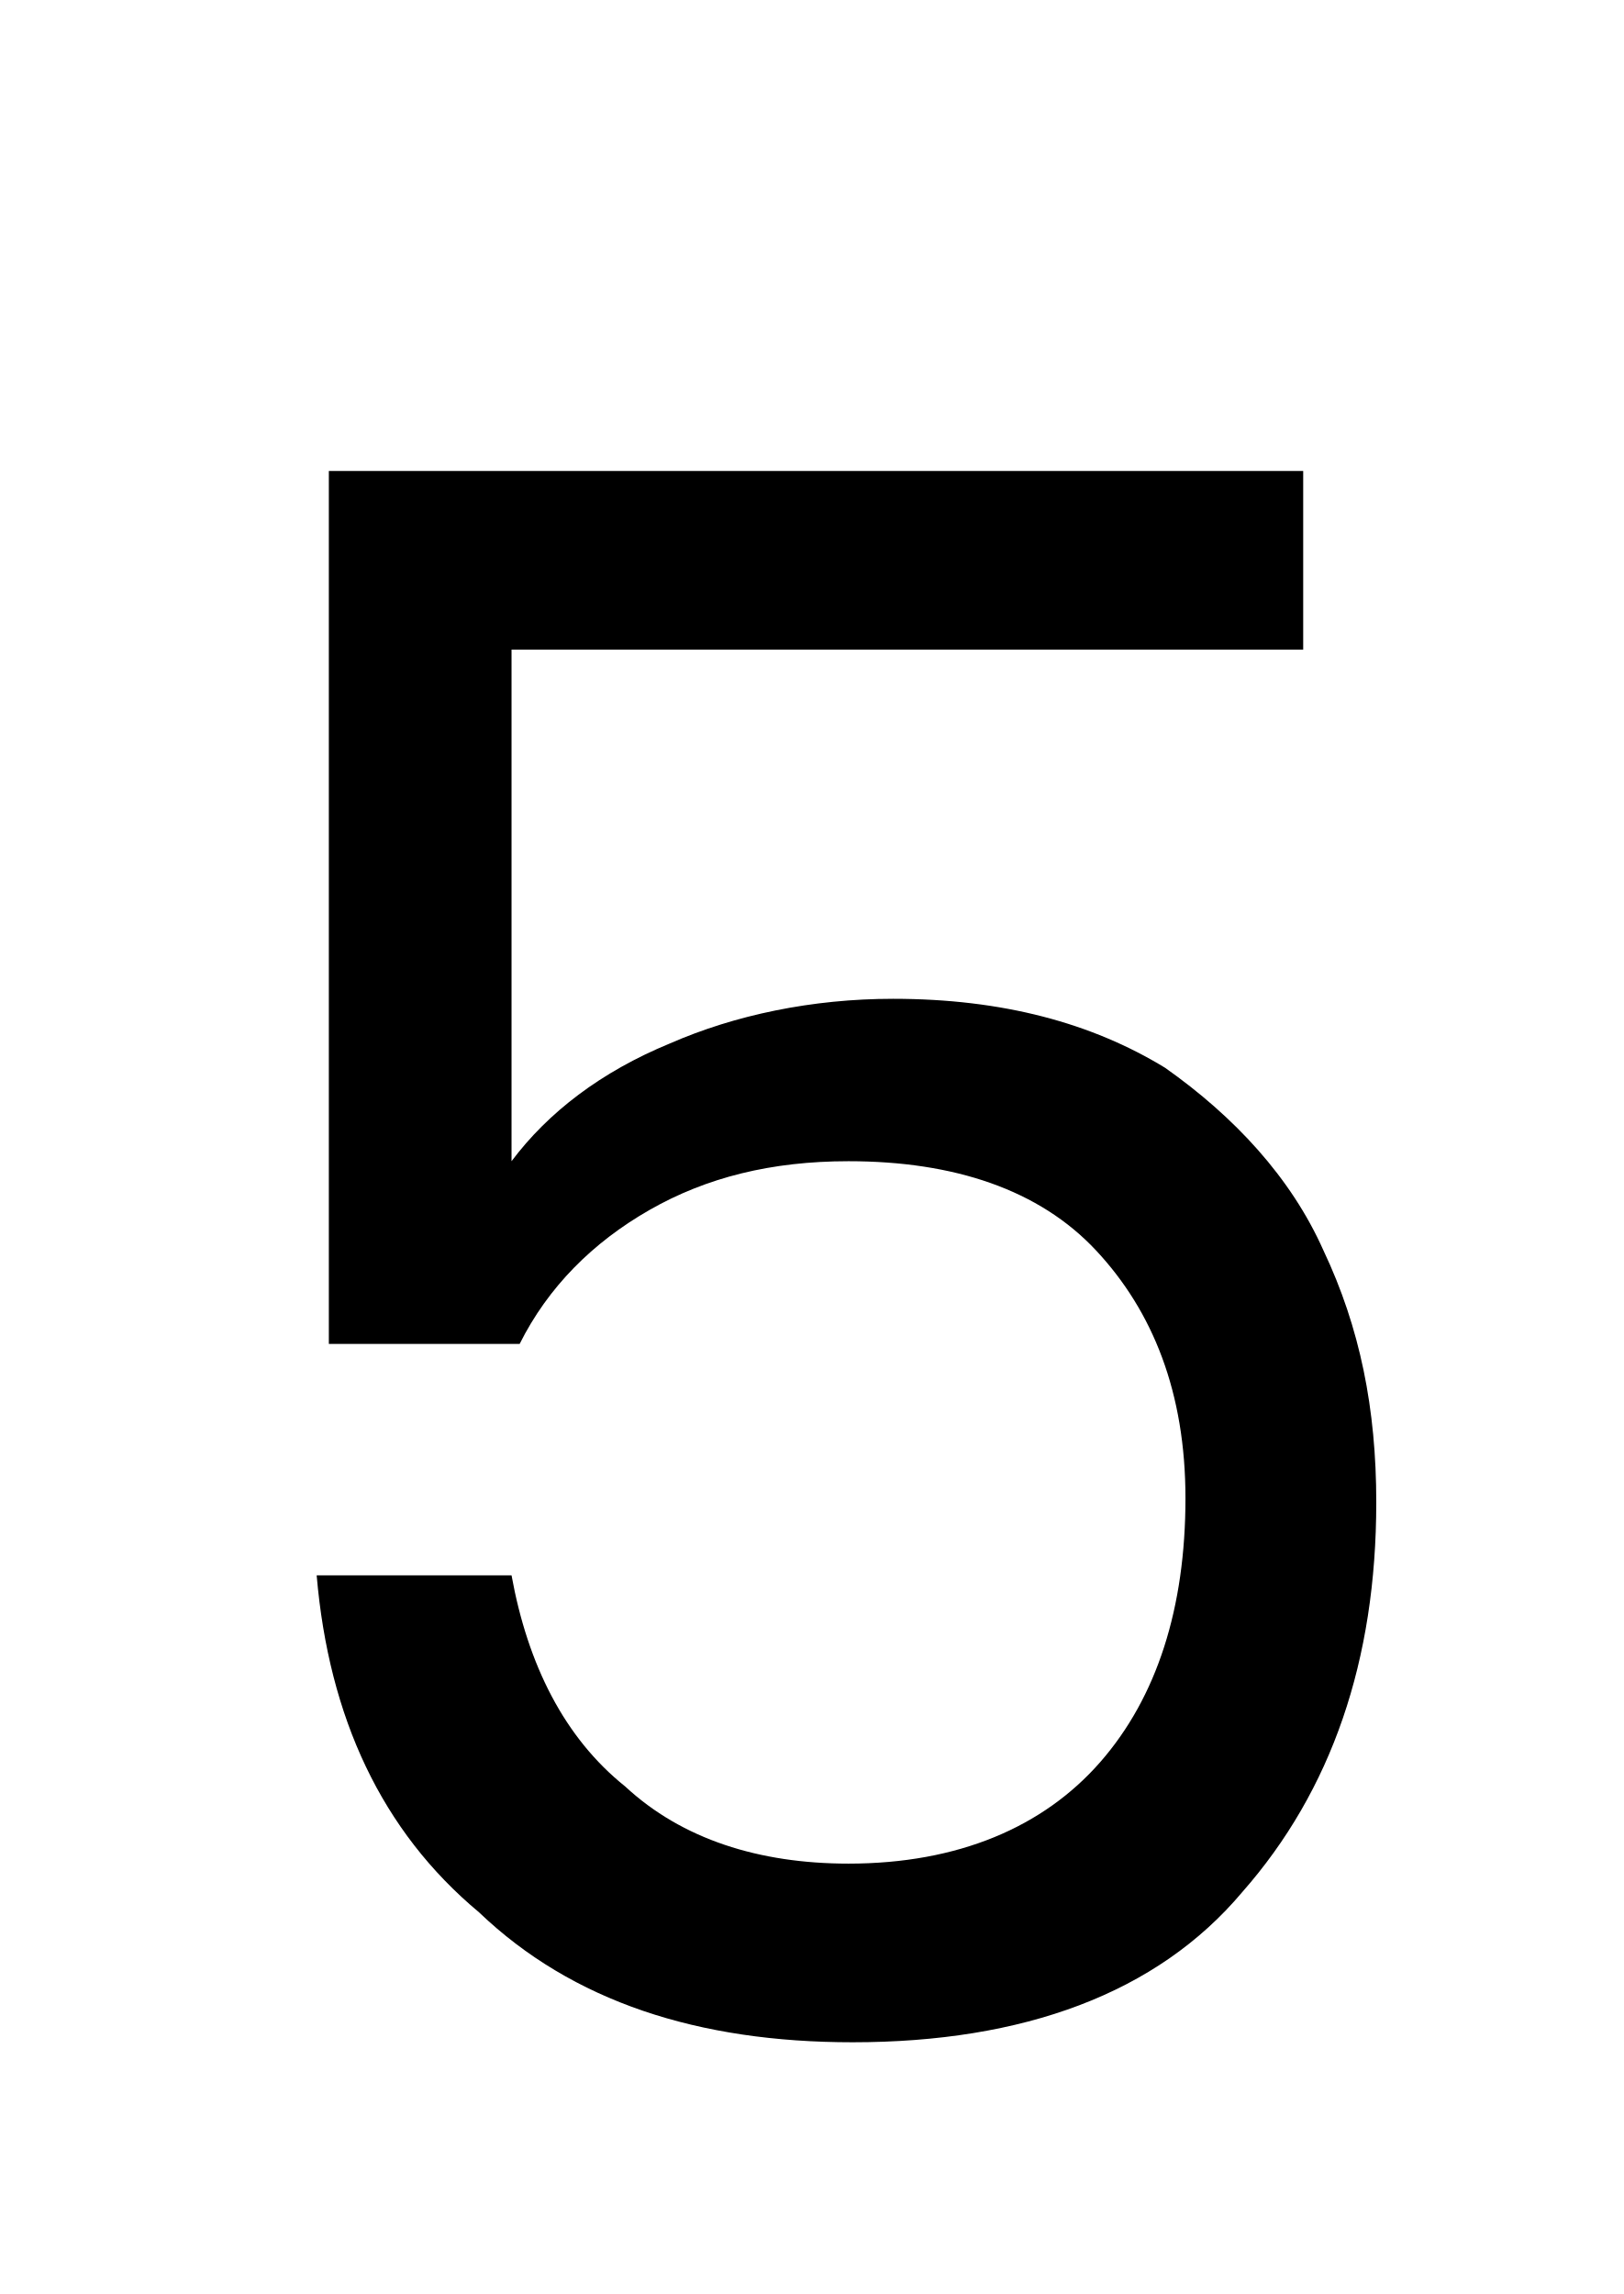
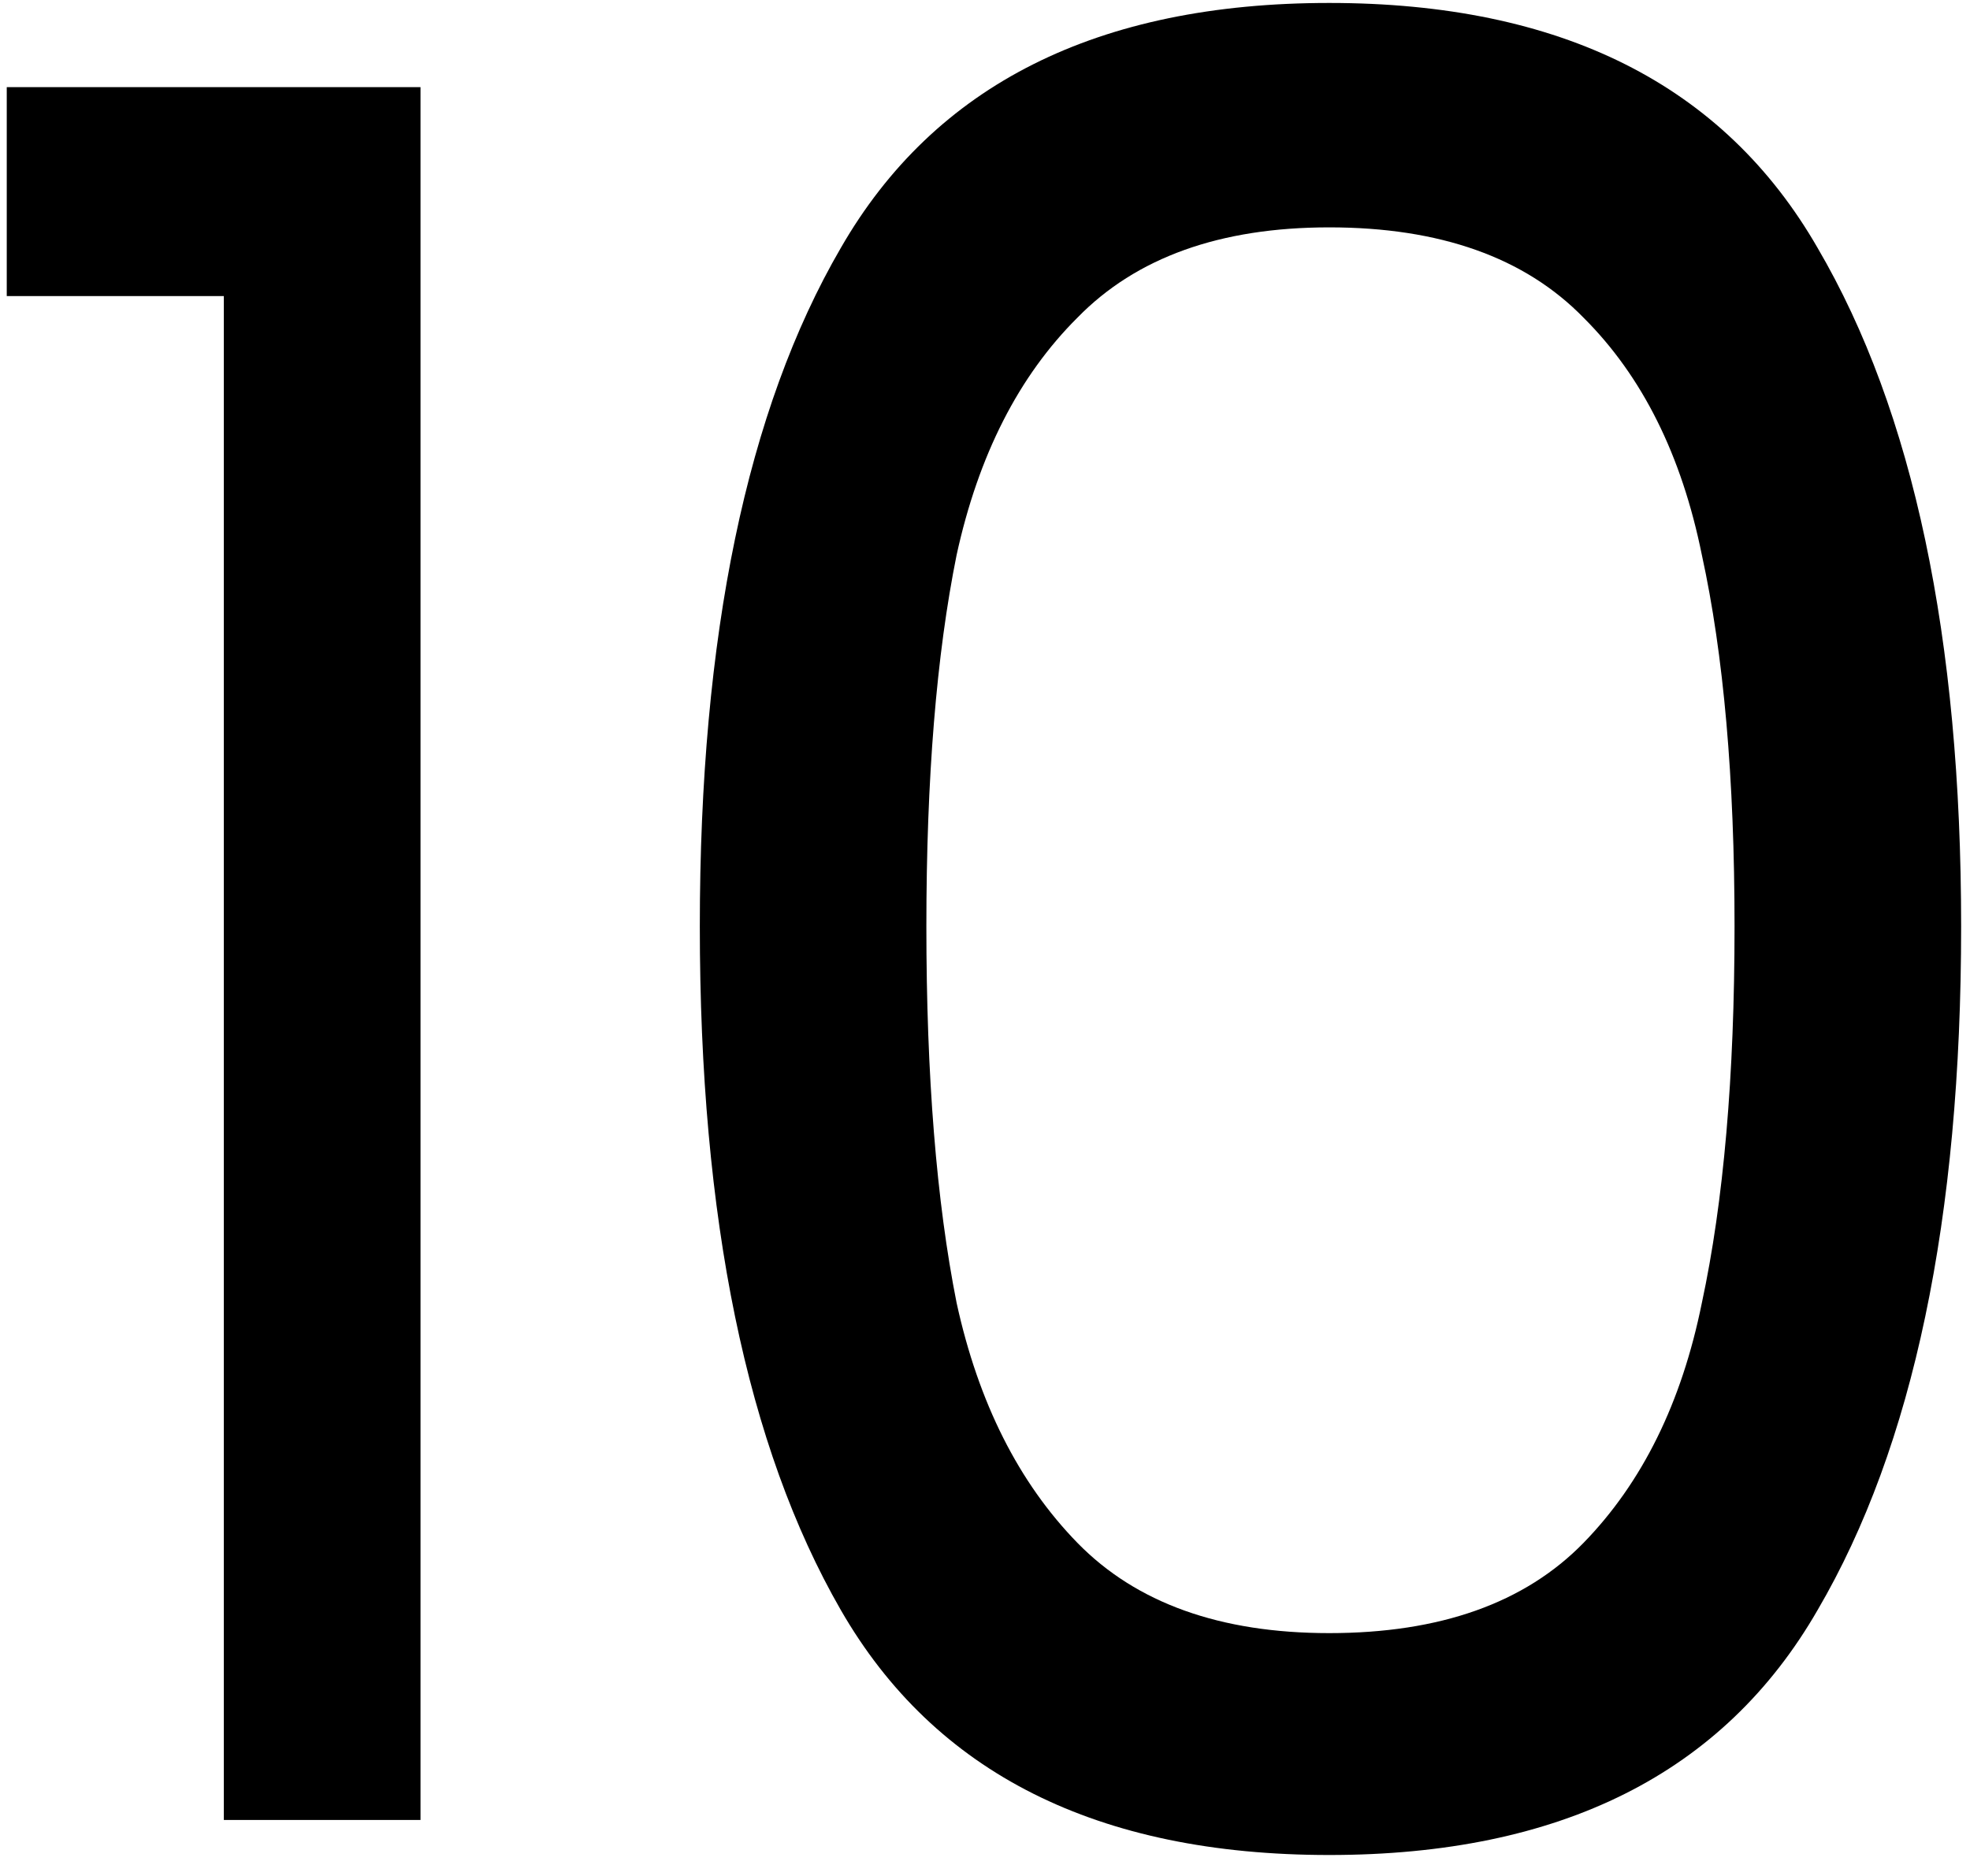
- <svg xmlns="http://www.w3.org/2000/svg" version="1.1" id="Layer_1" x="0px" y="0px" viewBox="0 0 40 56.5" style="enable-background:new 0 0 40 56.5;" xml:space="preserve">
-   <g id="iphone8">
-     <g id="Artboard" transform="translate(-276, -445)">
-       <path id="_x35_" d="M297,495.3c4.2,0,7.5-1.2,9.6-3.7c2.2-2.5,3.3-5.7,3.3-9.6c0-2.3-0.4-4.3-1.3-6.2c-0.8-1.8-2.2-3.3-3.9-4.5    c-1.8-1.1-4-1.7-6.7-1.7c-2,0-3.9,0.4-5.5,1.1c-1.7,0.7-3,1.7-3.9,2.9l0,0V461h19.5v-4.4h-24v21.5h4.7c0.7-1.4,1.8-2.5,3.2-3.3    c1.4-0.8,3-1.2,4.9-1.2c2.6,0,4.7,0.7,6.1,2.2c1.4,1.5,2.2,3.5,2.2,6.1c0,2.7-0.7,4.9-2.1,6.5s-3.5,2.5-6.2,2.5    c-2.2,0-4.1-0.6-5.5-1.9c-1.5-1.2-2.4-3-2.8-5.2l0,0h-4.8c0.3,3.5,1.6,6.3,4,8.3C290.1,494.3,293.2,495.3,297,495.3z" />
-     </g>
-   </g>
+ <svg xmlns="http://www.w3.org/2000/svg" width="42" height="40" viewBox="0 0 42 40" fill="none">
+   <path d="M0.144 6.313V1.858H8.965V38.806H4.772V6.313H0.144Z" fill="black" />
+   <path d="M14.92 19.753C14.92 25.986 15.921 30.844 17.925 34.328C19.929 37.811 23.4 39.553 28.339 39.553C33.277 39.553 36.748 37.811 38.752 34.328C40.791 30.844 41.811 25.986 41.811 19.753C41.811 13.592 40.791 8.771 38.752 5.288C36.748 1.804 33.277 0.063 28.339 0.063C23.4 0.063 19.929 1.804 17.925 5.288C15.921 8.734 14.92 13.556 14.92 19.753ZM36.98 19.753C36.98 22.942 36.748 25.619 36.283 27.782C35.853 29.909 35.012 31.614 33.76 32.898C32.508 34.181 30.7 34.822 28.339 34.822C26.013 34.822 24.224 34.181 22.971 32.898C21.719 31.614 20.86 29.909 20.395 27.782C19.965 25.619 19.75 22.942 19.75 19.753C19.75 16.599 19.965 13.959 20.395 11.832C20.86 9.706 21.719 8.019 22.971 6.773C24.224 5.489 26.013 4.848 28.339 4.848C30.7 4.848 32.508 5.489 33.76 6.773C35.012 8.019 35.853 9.706 36.283 11.832C36.748 13.959 36.98 16.599 36.98 19.753Z" fill="black" />
</svg>
